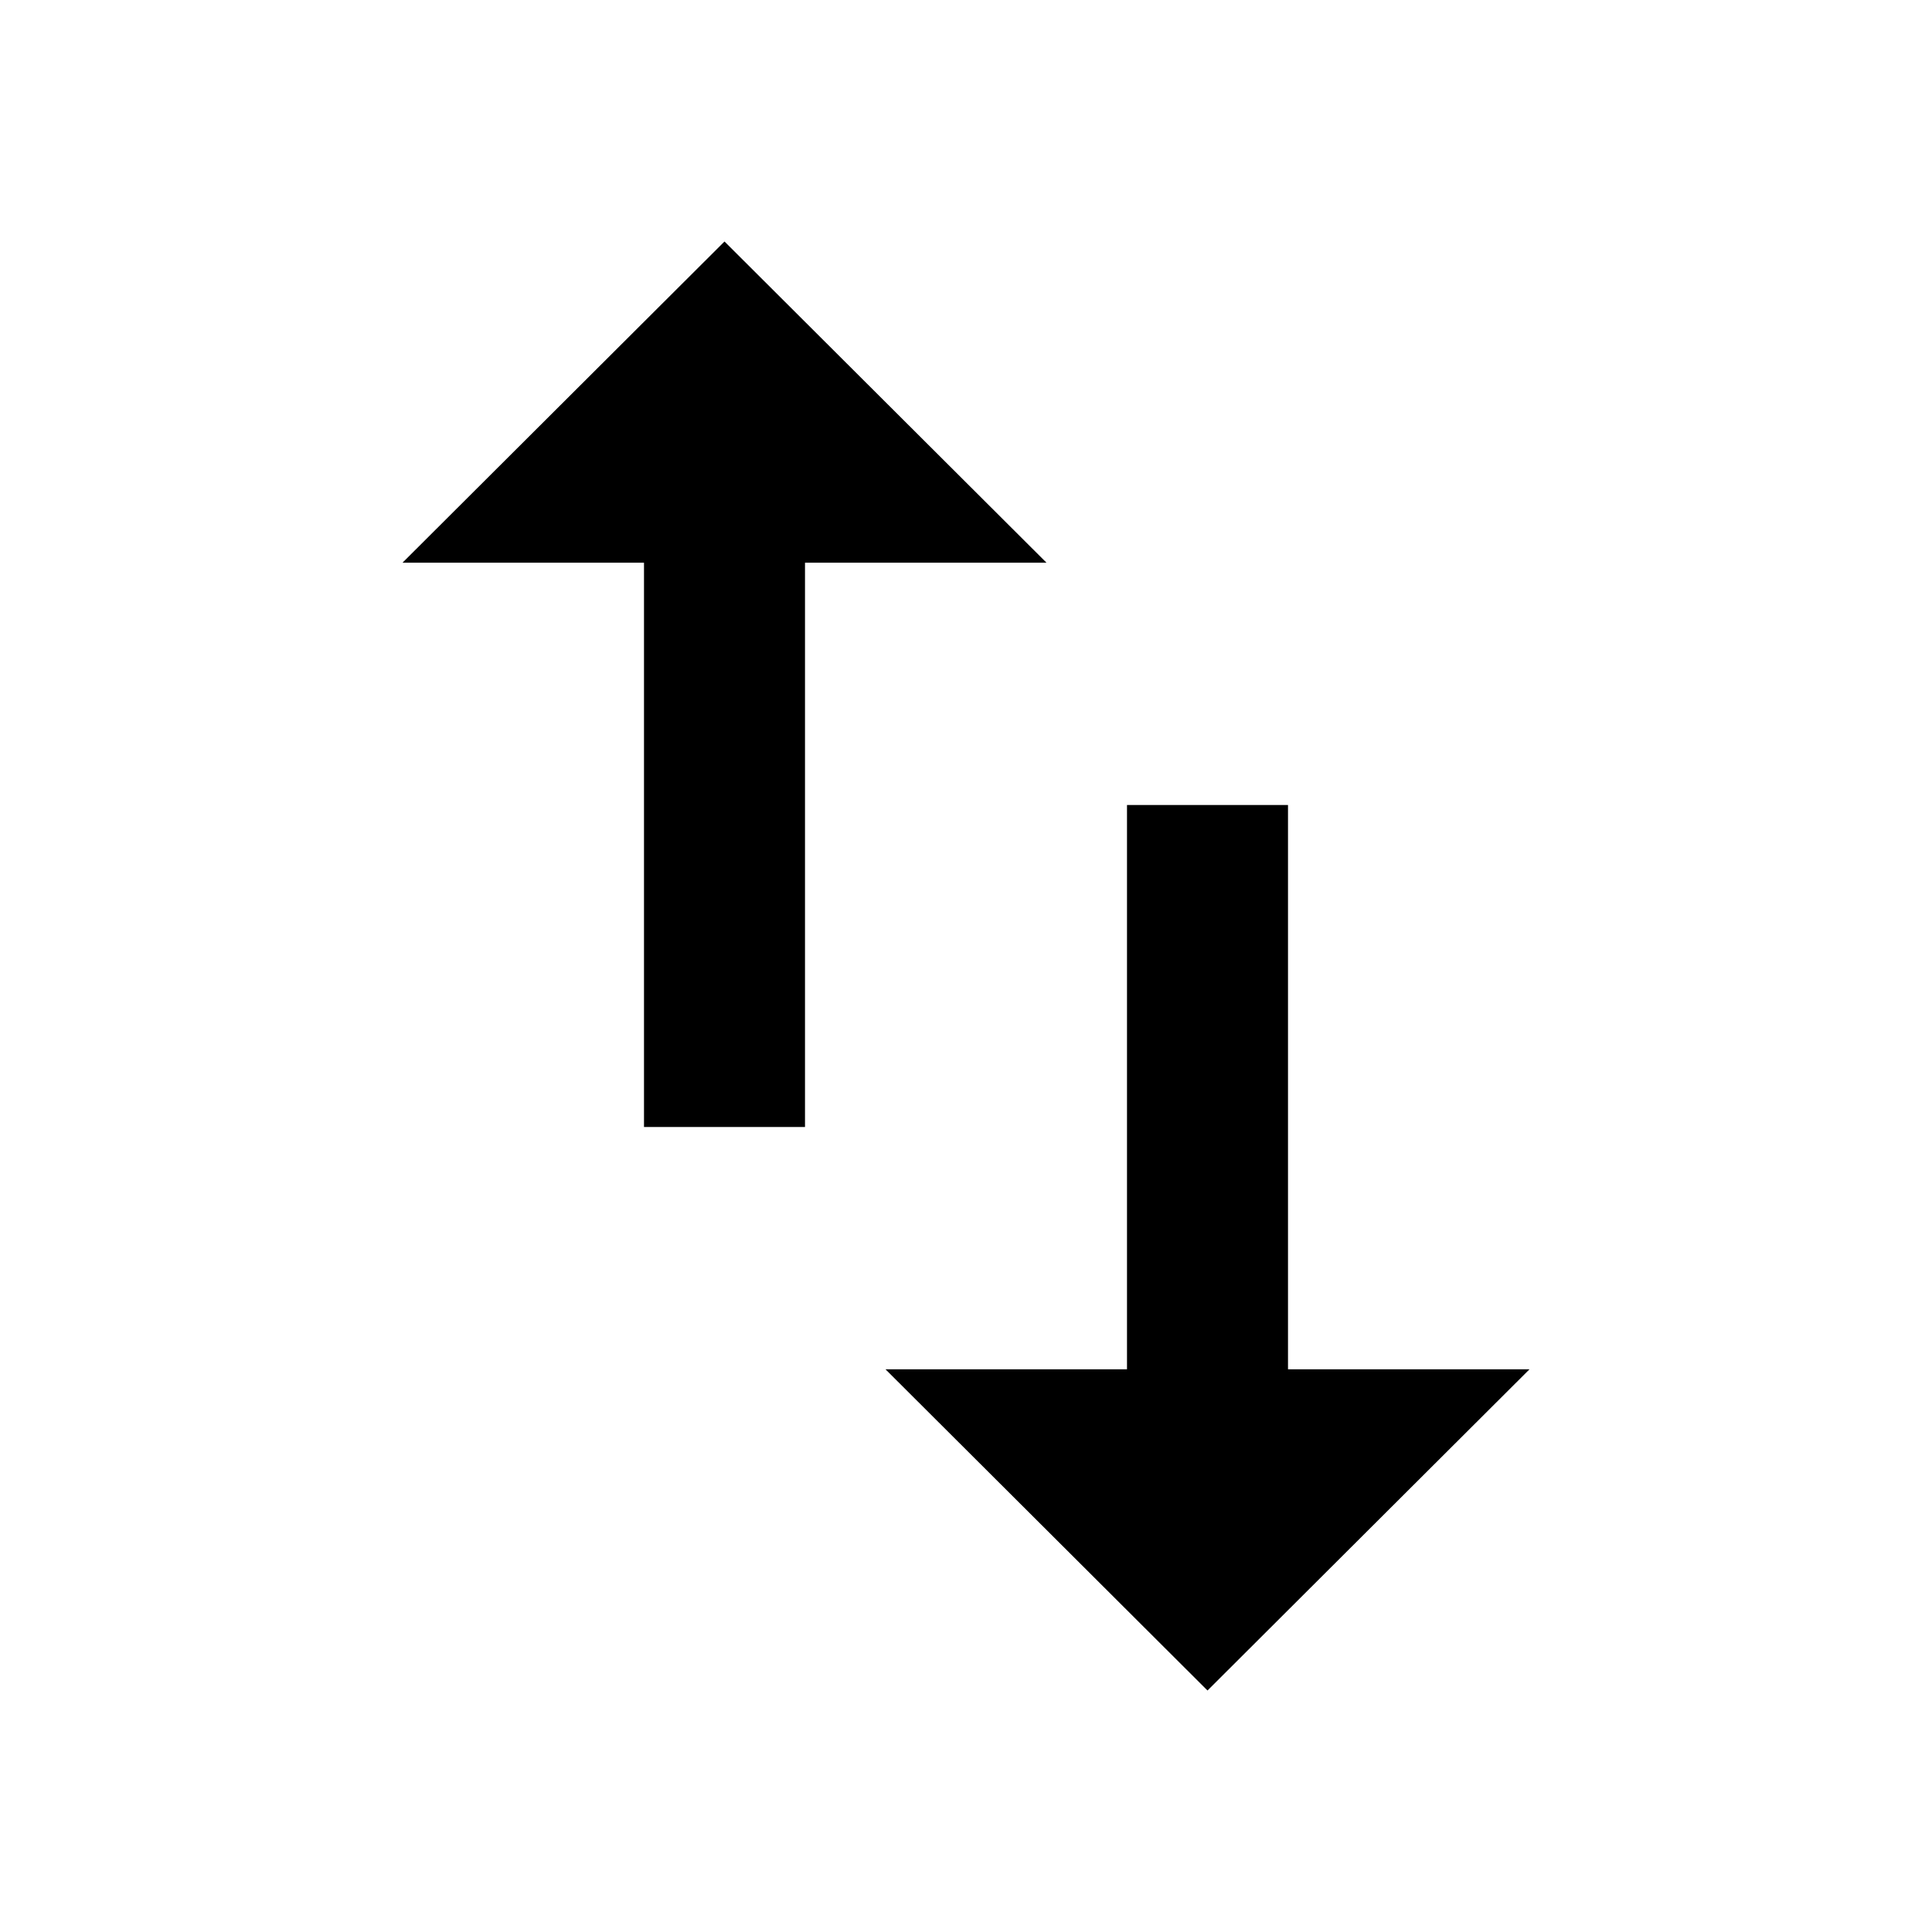
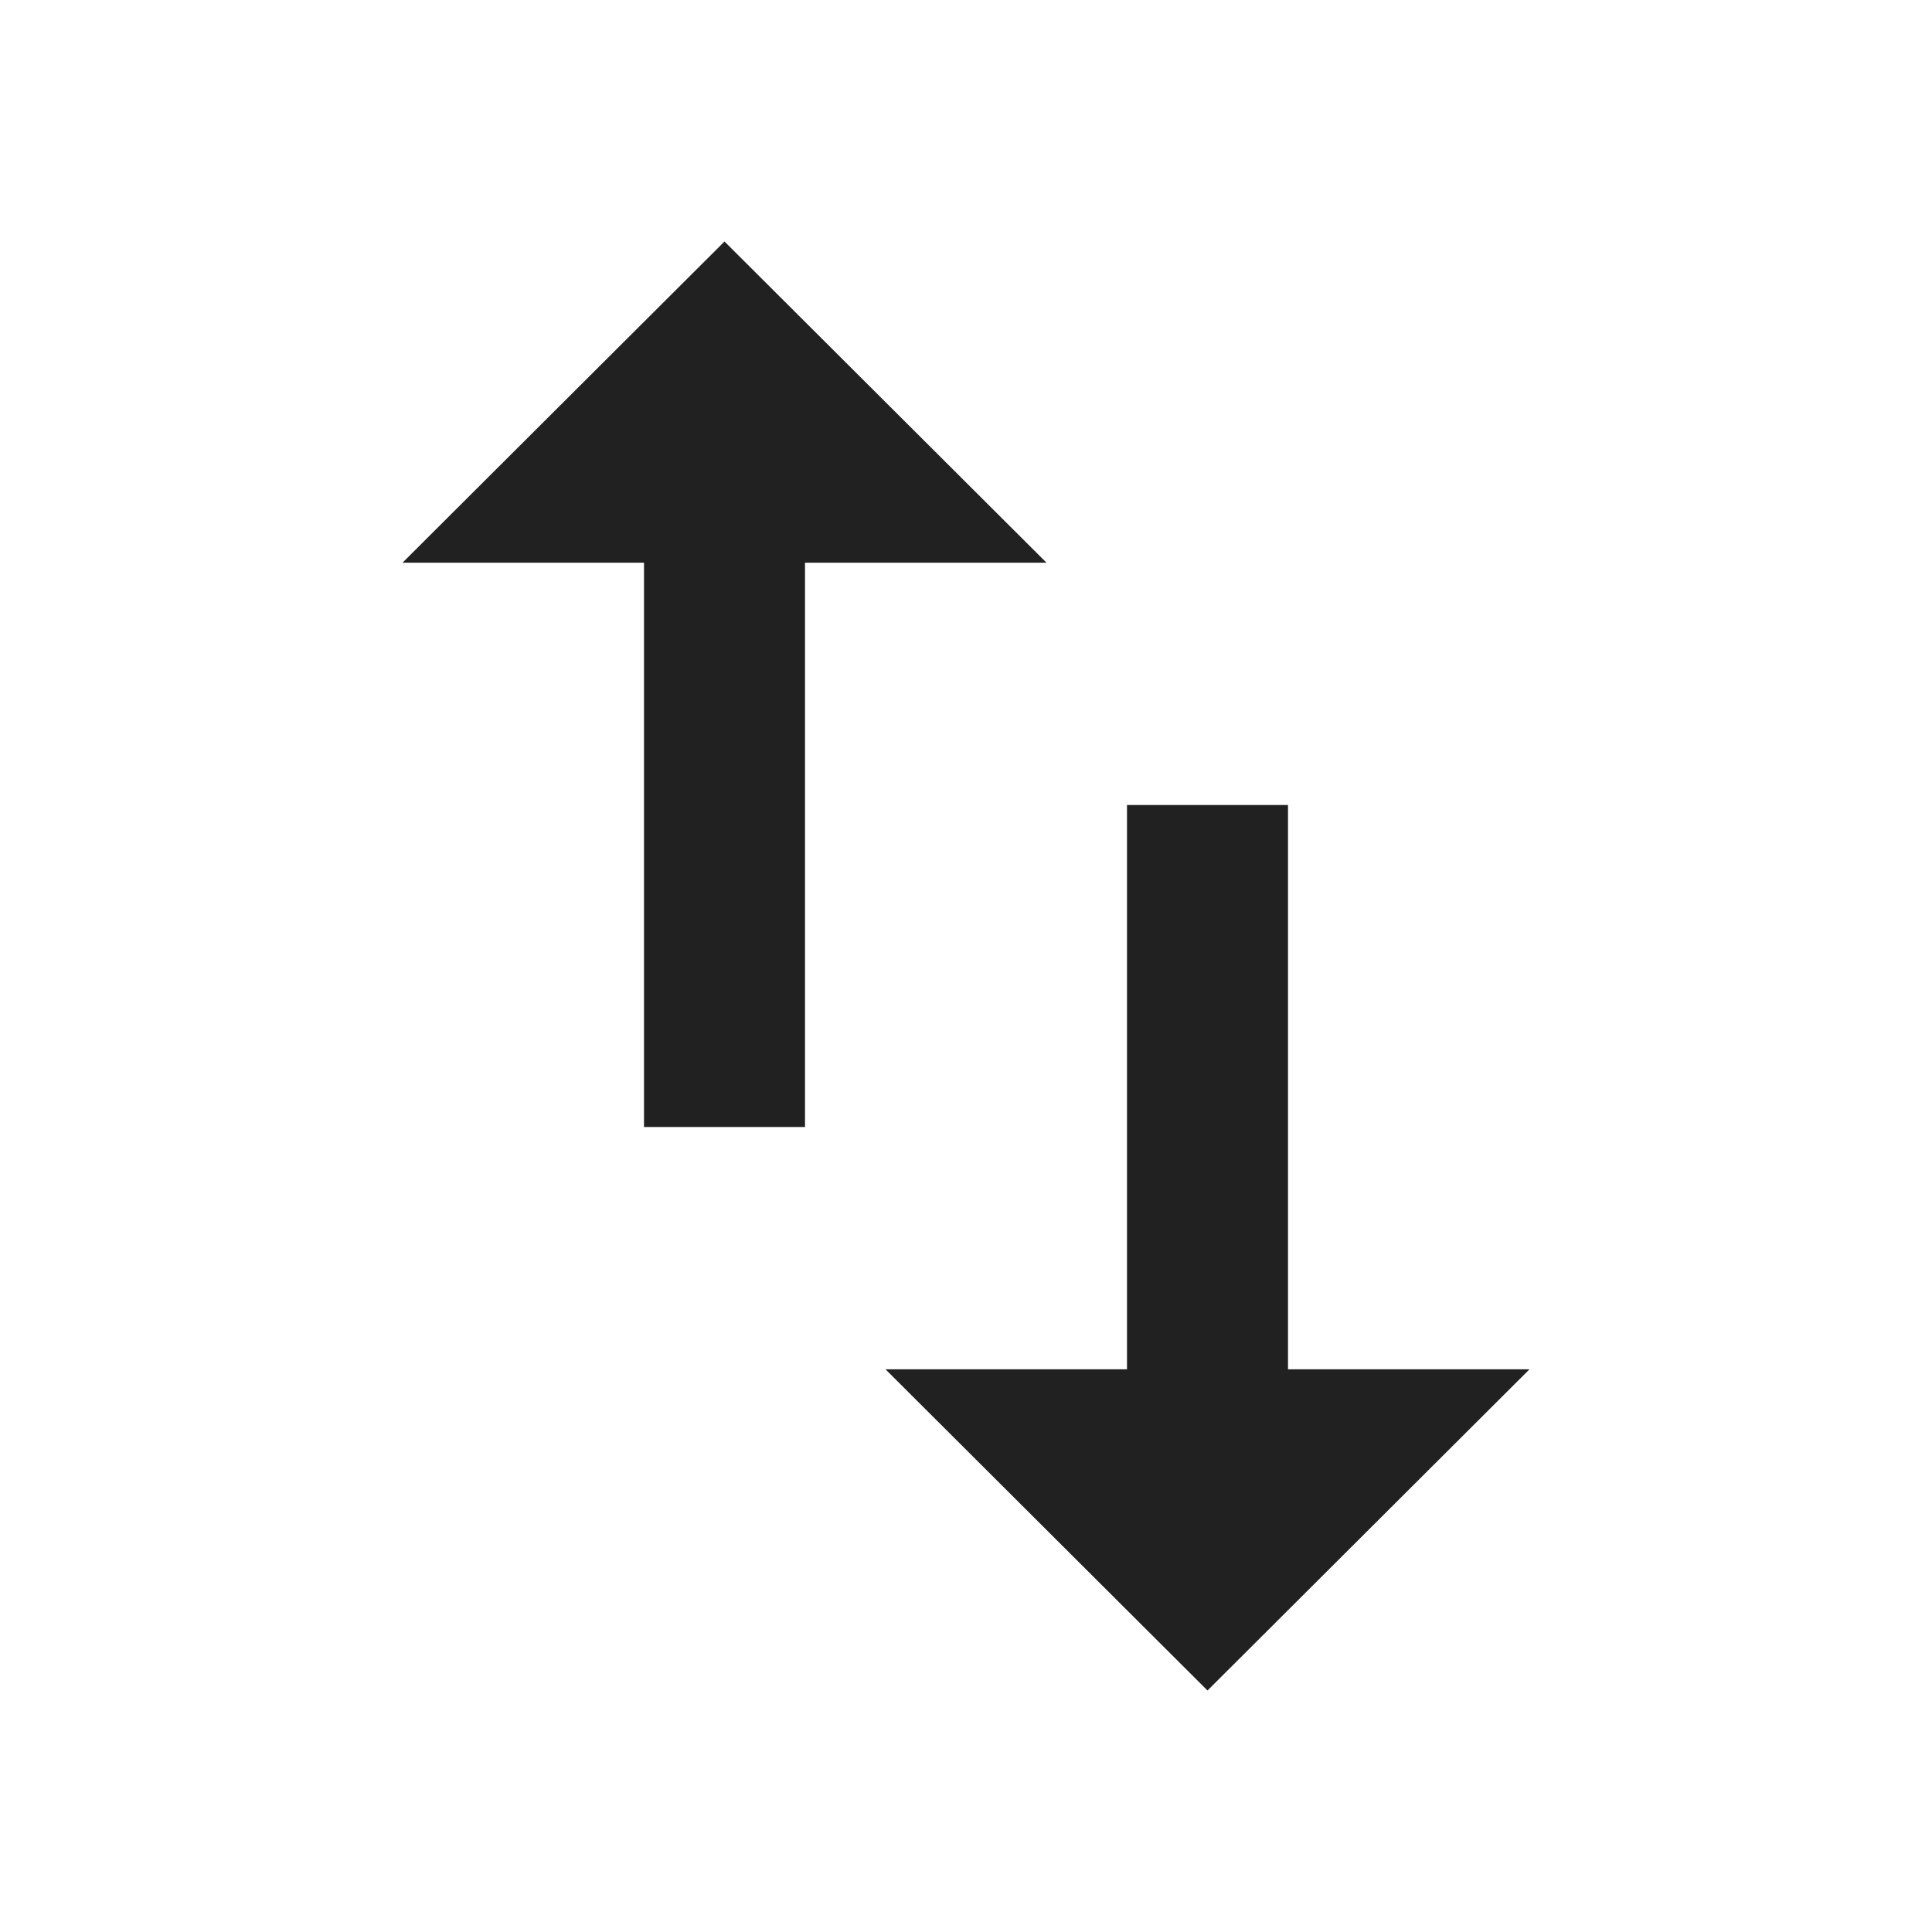
- <svg xmlns="http://www.w3.org/2000/svg" fill="#000000" height="48" viewBox="0 0 24 24" width="48">
+ <svg xmlns="http://www.w3.org/2000/svg" fill="#000000" opacity="0.87" height="48" viewBox="0 0 24 24" width="48">
  <path d="M9 3L5 6.99h3V14h2V6.99h3L9 3zm7 14.01V10h-2v7.01h-3L15 21l4-3.99h-3z" />
  <path d="M0 0h24v24H0z" fill="none" />
</svg>
